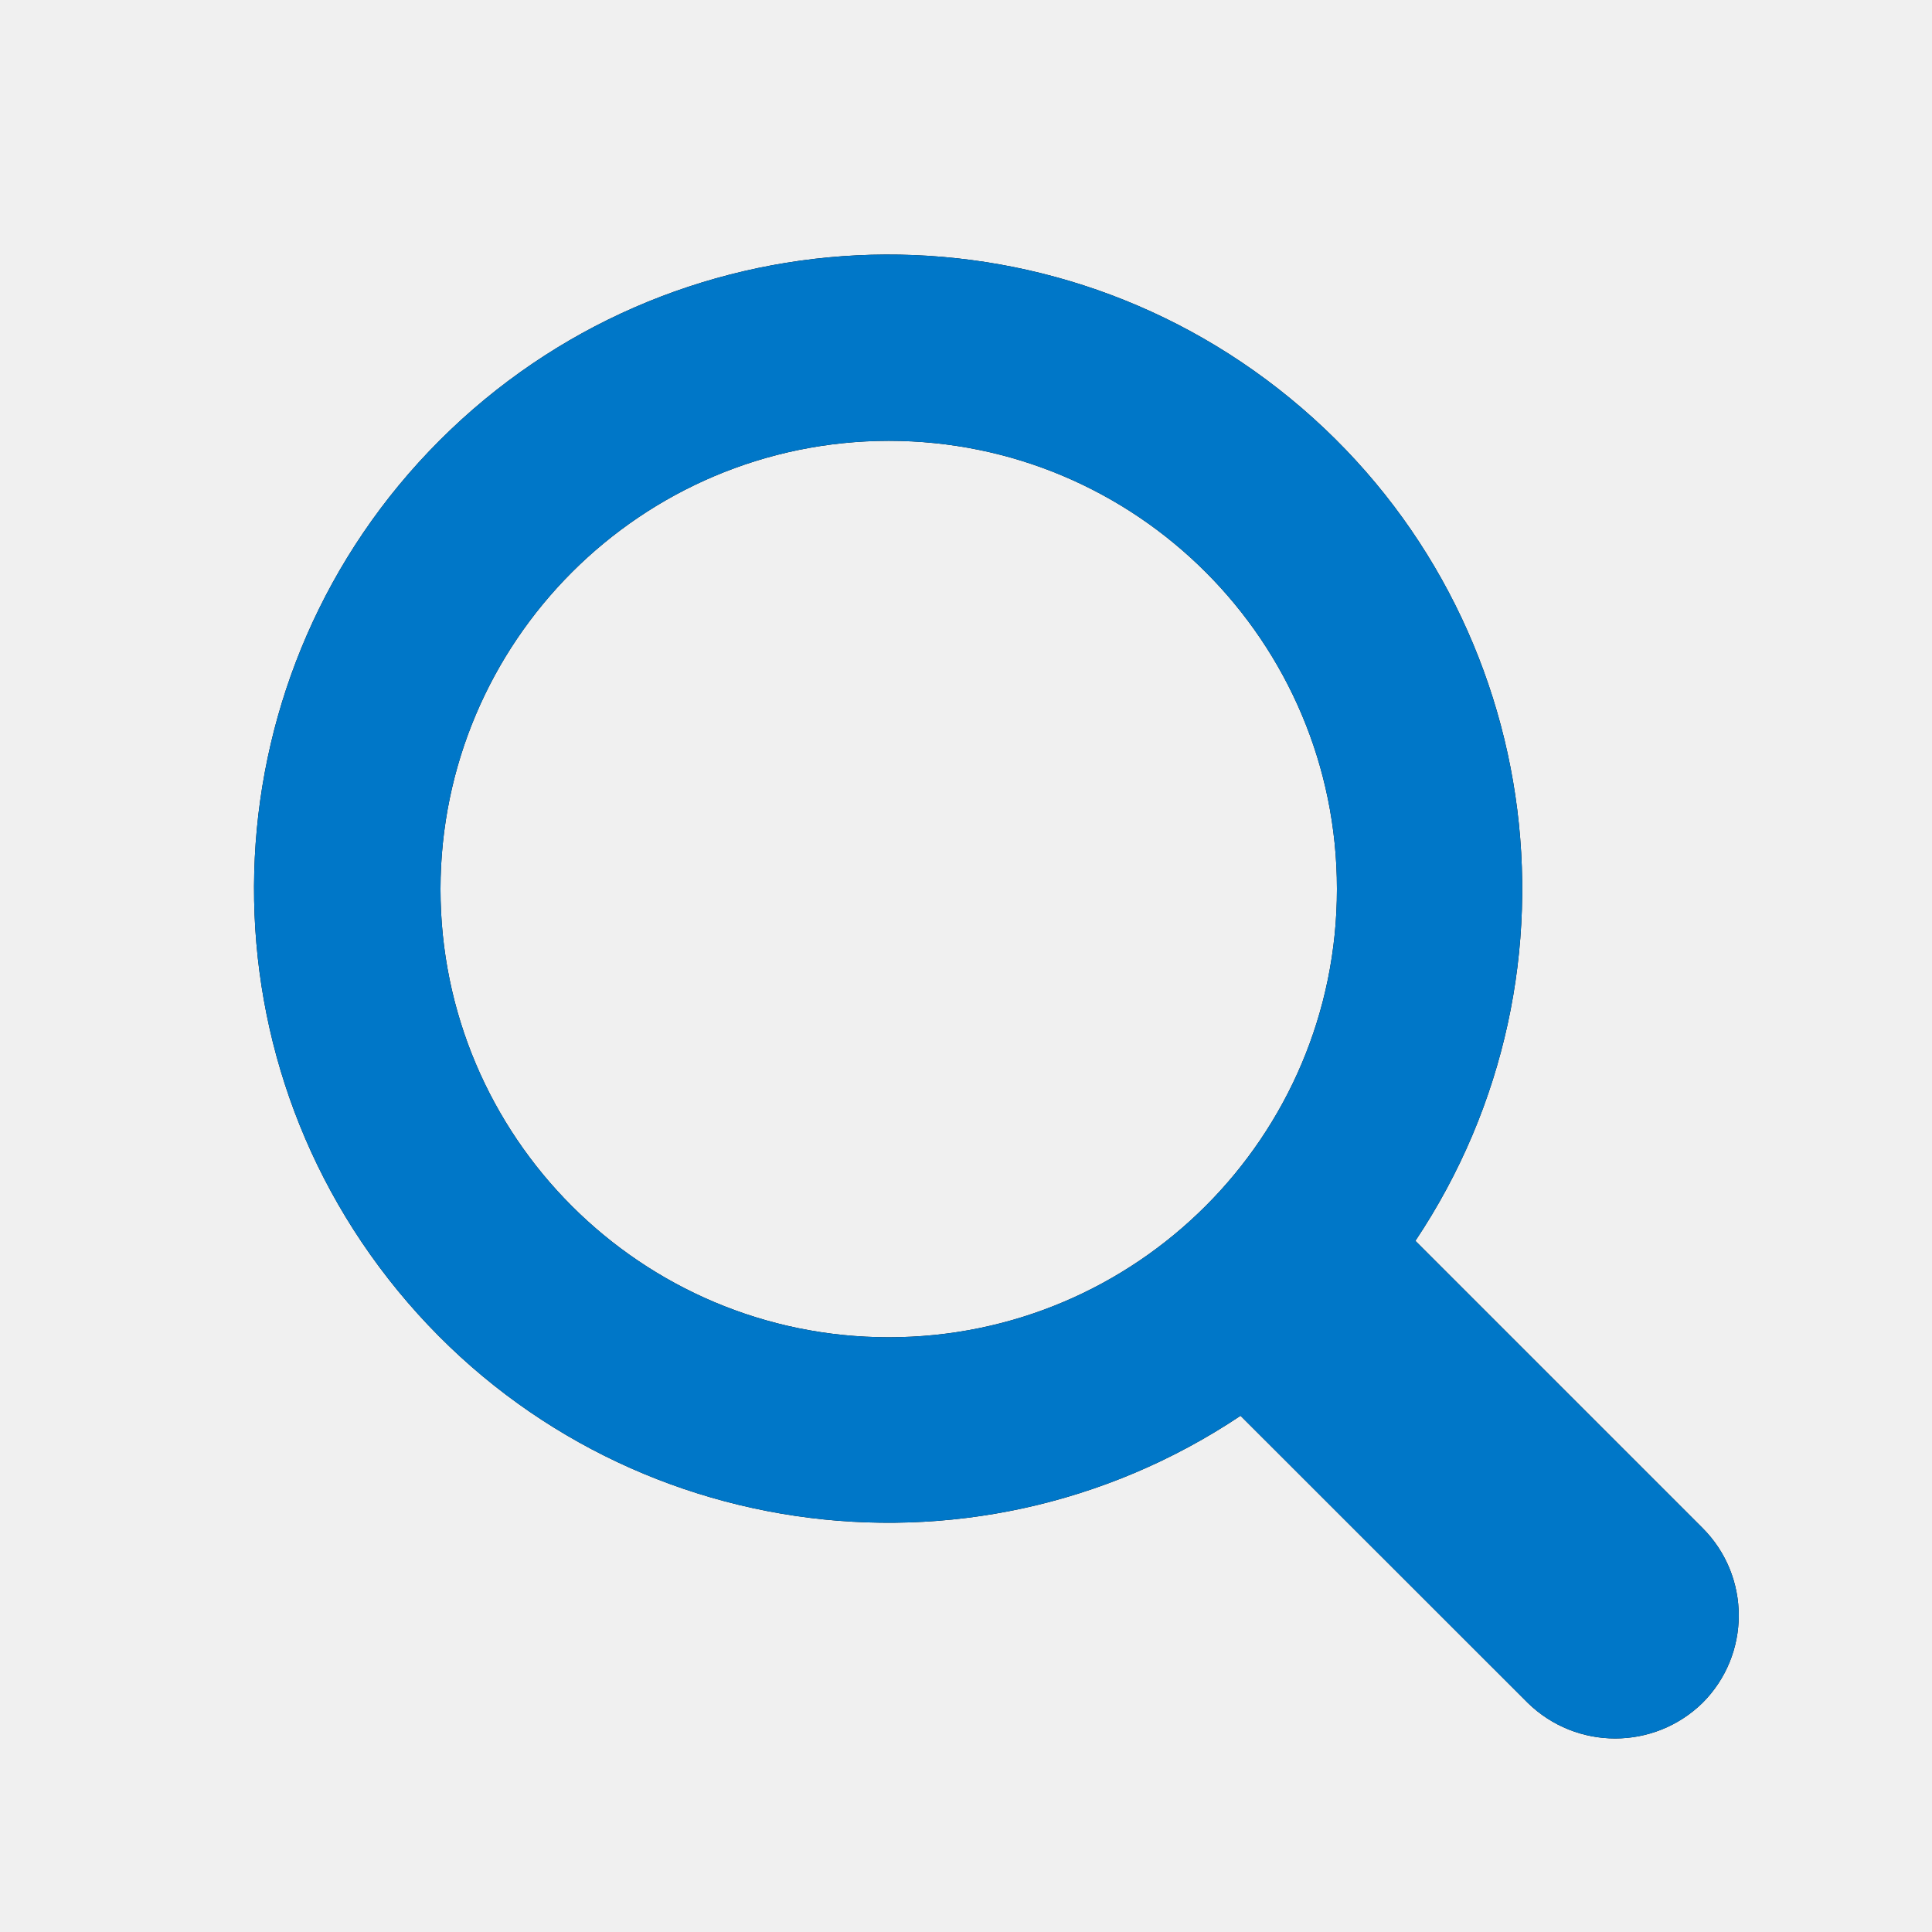
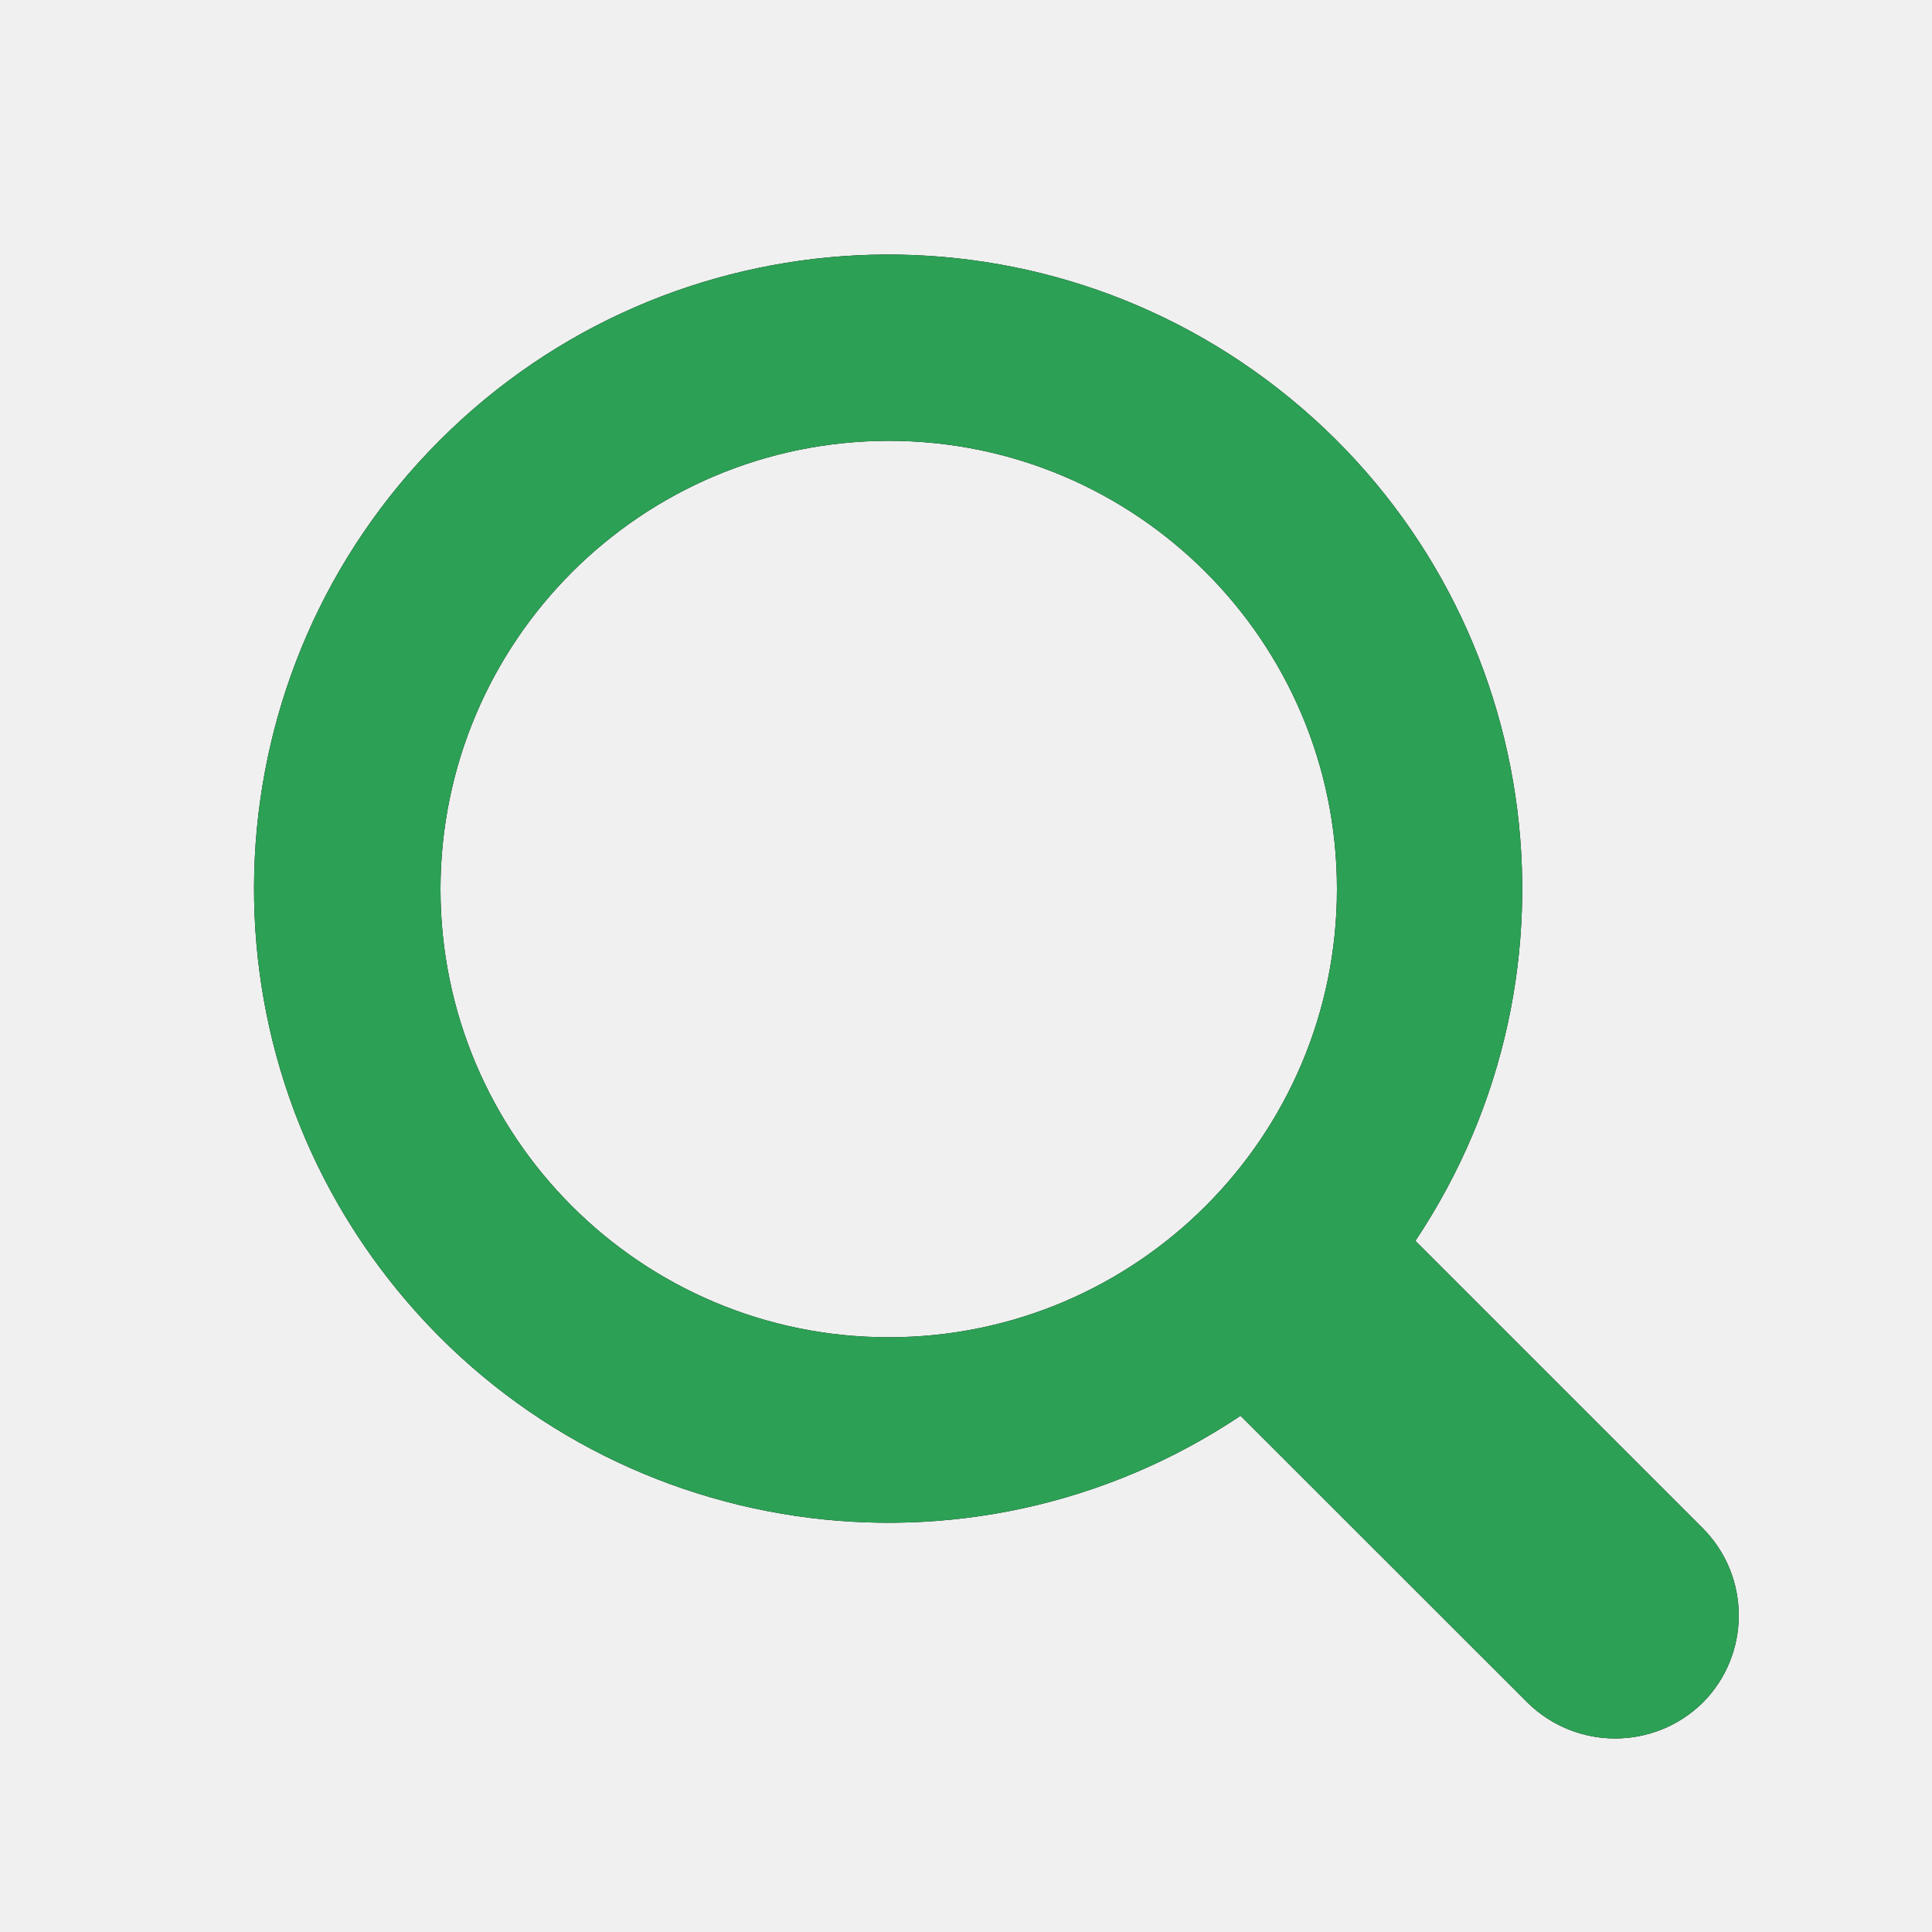
<svg xmlns="http://www.w3.org/2000/svg" xmlns:xlink="http://www.w3.org/1999/xlink" width="30" height="30" viewBox="0 0 30 30">
  <defs>
    <path id="a" d="M23.437 20.727l-4.459-4.459a9.846 9.846 0 1 0-2.715 2.716l4.46 4.458c.755.737 1.96.737 2.714 0a1.92 1.92 0 0 0 0-2.715zM10.8 3.845a6.96 6.96 0 1 1-6.96 6.96 6.968 6.968 0 0 1 6.96-6.96z" />
  </defs>
  <g fill="none" fill-rule="evenodd" transform="translate(3 3)">
    <mask id="b" fill="#fff">
      <use xlink:href="#a" />
    </mask>
    <use fill="#000" fill-rule="nonzero" xlink:href="#a" />
-     <g fill="#0077C8" mask="url(#b)">
+     <g fill="#2CA055" mask="url(#b)">
      <path d="M-112-110h250v250h-250z" />
    </g>
  </g>
</svg>
